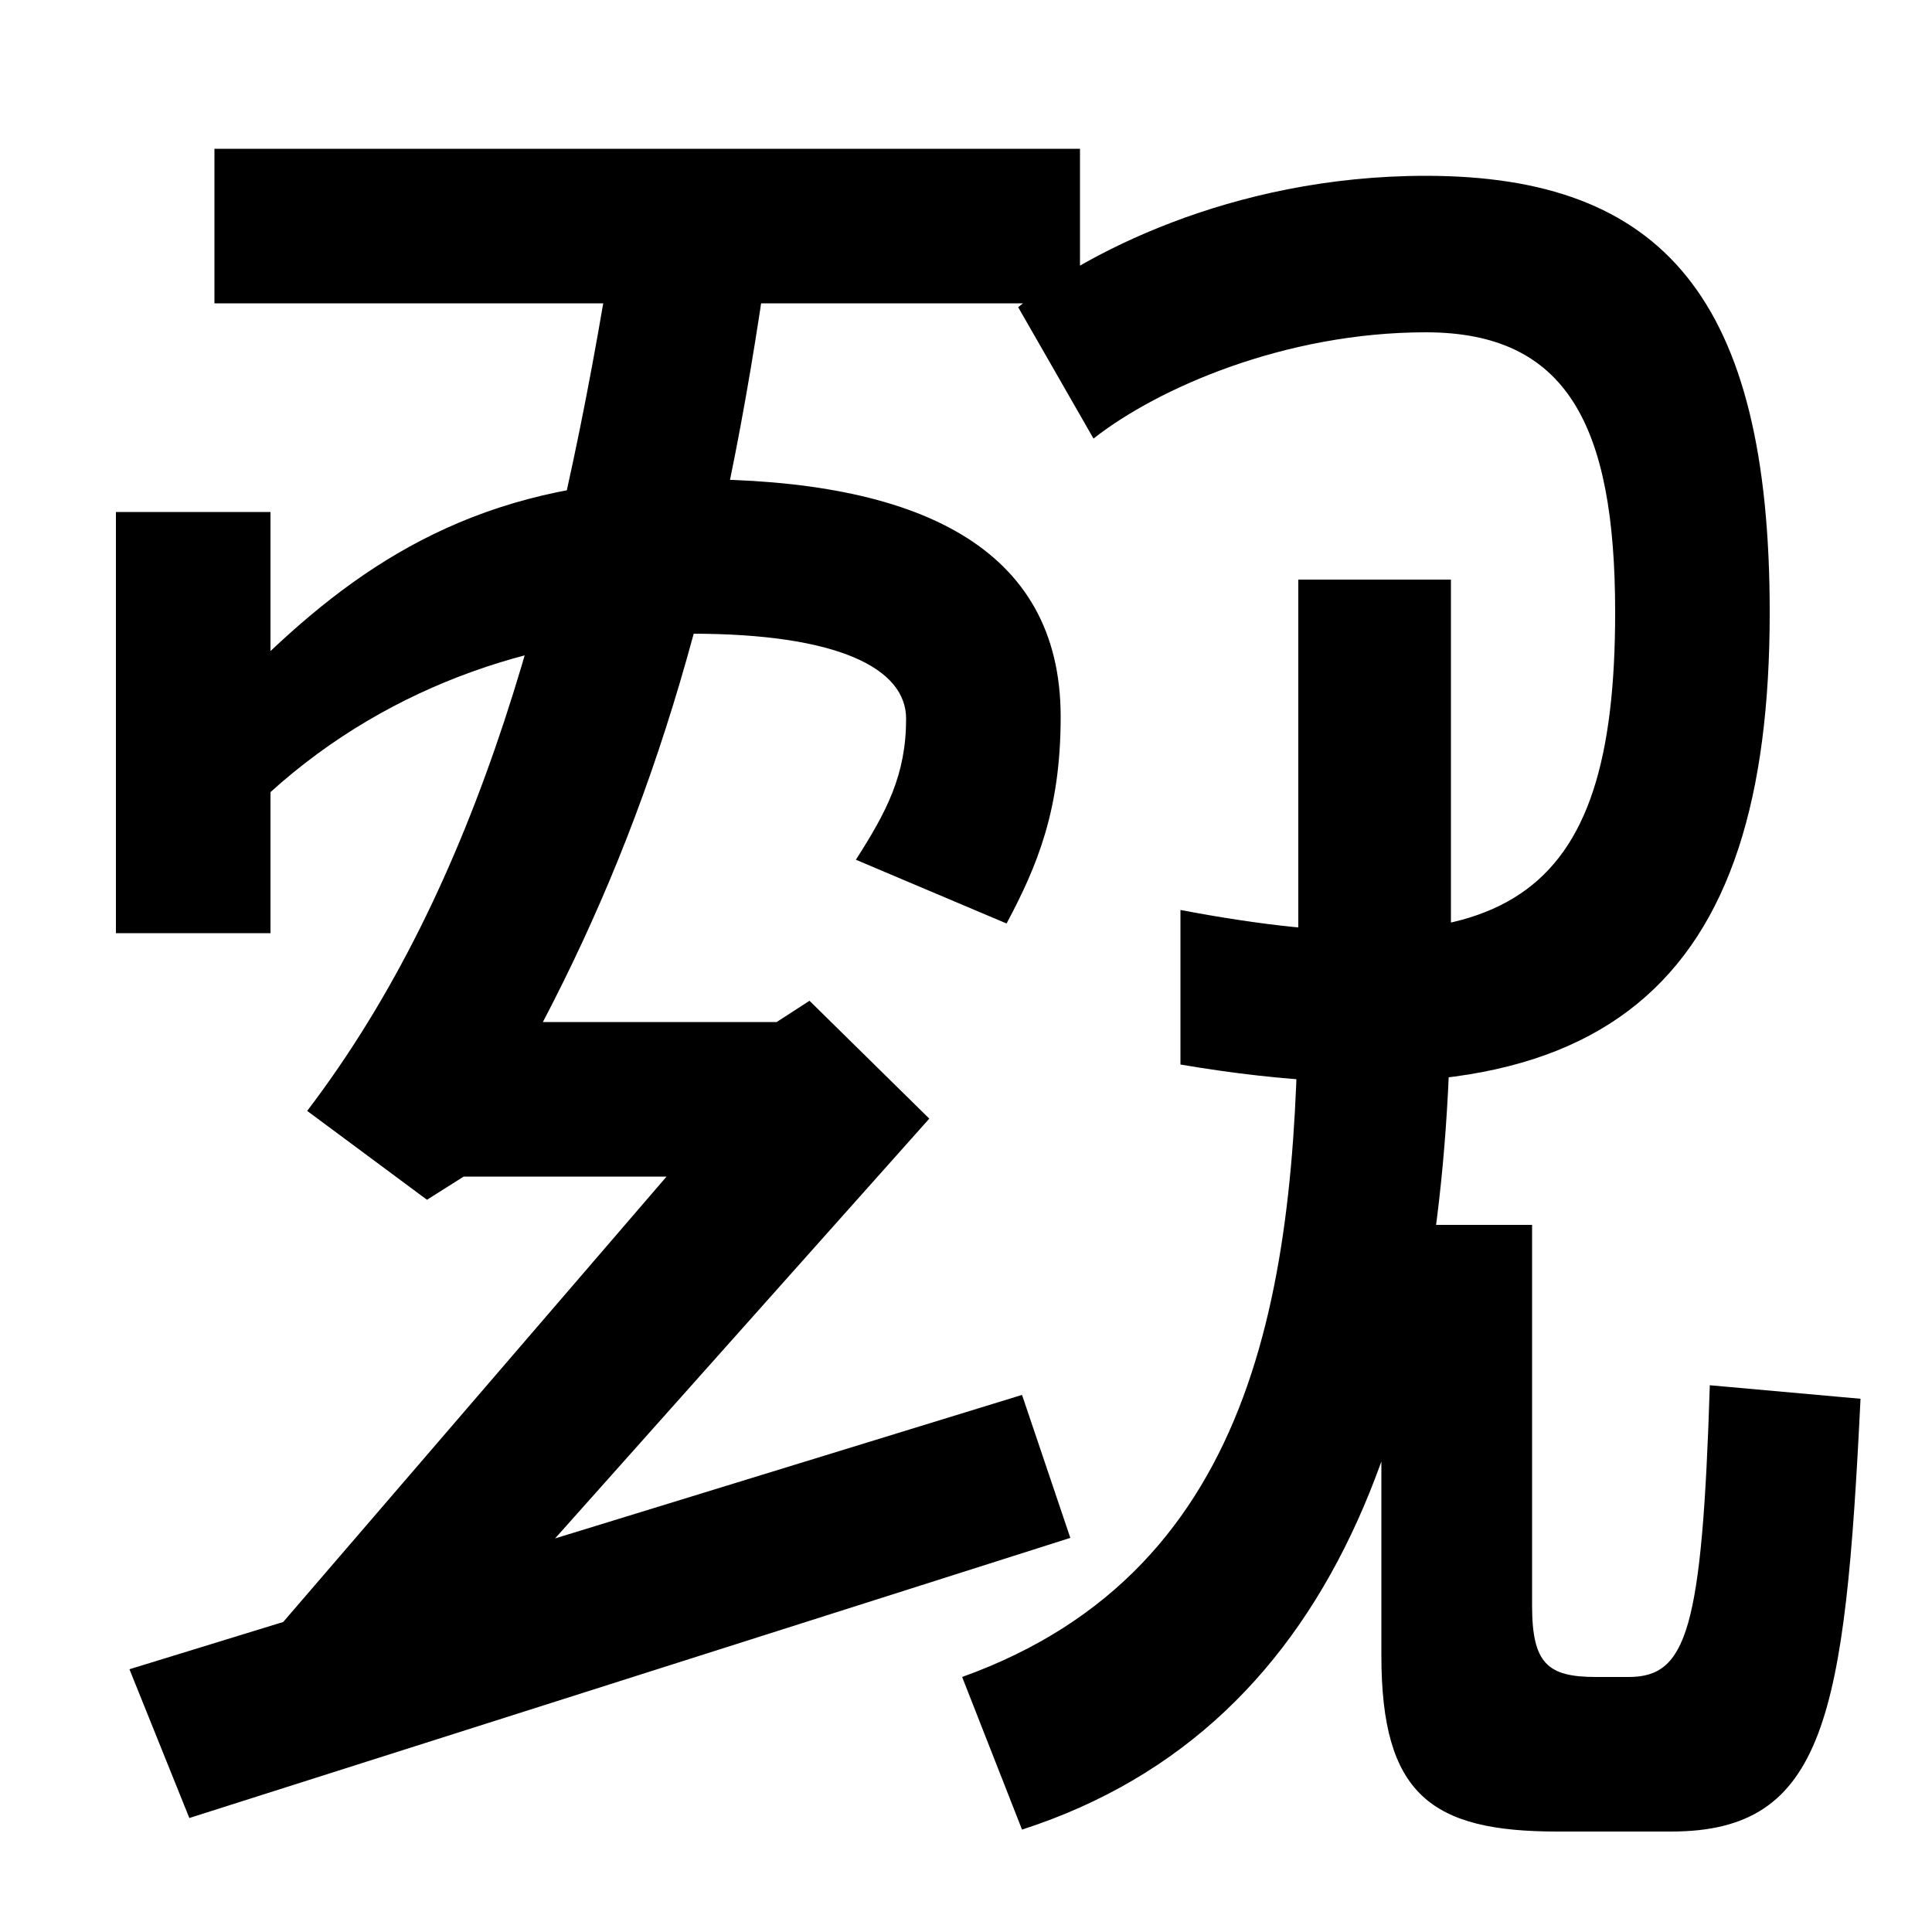
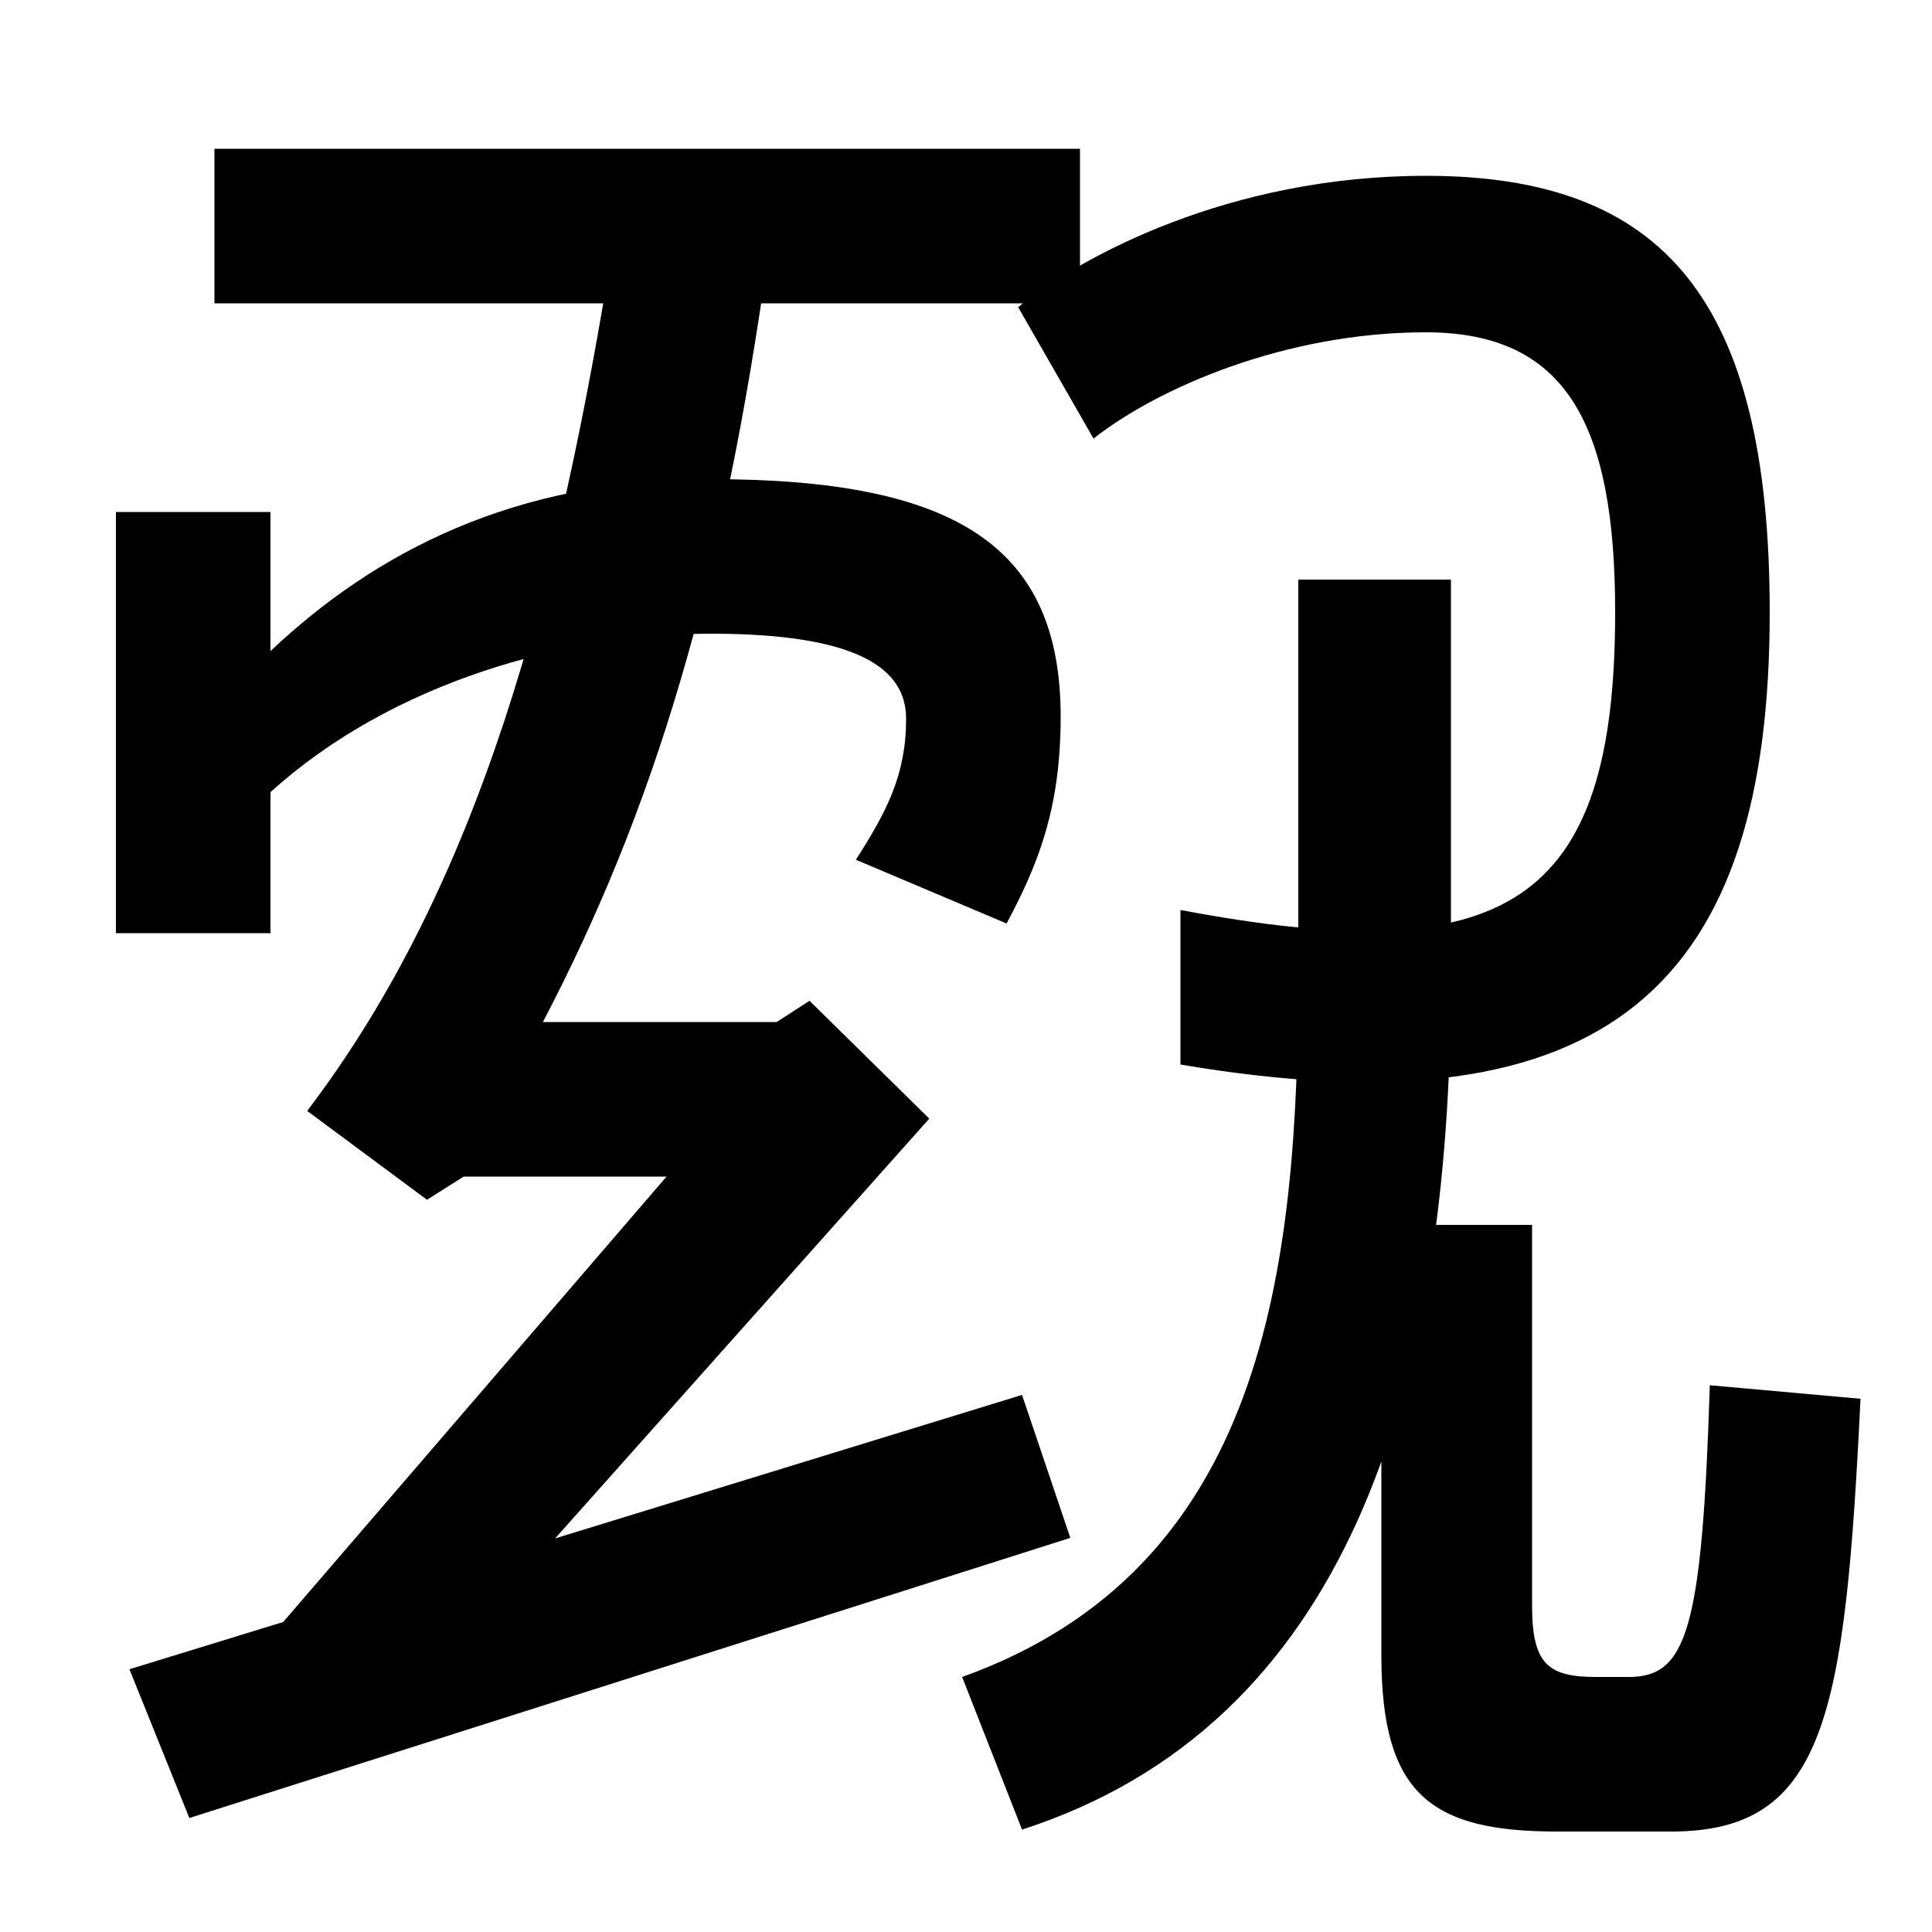
<svg xmlns="http://www.w3.org/2000/svg" width="1000" height="1000">
-   <path d="M611 409V329C835 291 916 373 916 563C916 725 861 789 738 789C636 789 559 747 527 721L566 653C599 679 665 708 738 708C811 708 836 660 836 563C836 412 780 377 611 409ZM498 12 529 -67C696 -13 751 158 751 375V580H672V377C672 221 654 68 498 12ZM806 -68H865C945 -68 955 -8 963 156L885 163C881 36 873 12 843 12H826C801 12 793 19 793 49V246H715V23C715 -49 741 -68 806 -68ZM98 -61 554 84 529 158 67 16ZM202 -12 481 301 419 362 402 351H281C338 460 374 577 398 751L318 758C289 575 248 422 159 305L221 259L240 271H345L135 27ZM60 397H140V470C203 527 283 552 358 552C434 552 469 534 469 508C469 479 459 460 443 435L521 402C537 432 549 461 549 509C549 597 475 632 358 632C256 632 194 594 140 543V615H60ZM111 723H559V803H111Z" transform="translate(0, 880) scale(1,-1)" />
+   <path d="M611 409V329C835 291 916 373 916 563C916 725 861 789 738 789C636 789 559 747 527 721L566 653C599 679 665 708 738 708C811 708 836 660 836 563C836 412 780 377 611 409ZM498 12 529 -67C696 -13 751 158 751 375V580H672V377C672 221 654 68 498 12ZM806 -68H865C945 -68 955 -8 963 156L885 163C881 36 873 12 843 12H826C801 12 793 19 793 49V246H715V23C715 -49 741 -68 806 -68ZM98 -61 554 84 529 158 67 16ZM202 -12 481 301 419 362 402 351H281C338 460 374 577 398 751L318 758C289 575 248 422 159 305L221 259L240 271H345L135 27ZM60 397H140V470C203 527 293 552 368 552C444 552 469 534 469 508C469 479 459 460 443 435L521 402C537 432 549 461 549 509C549 597 495 632 368 632C266 632 194 594 140 543V615H60ZM111 723H559V803H111Z" transform="translate(0, 880) scale(1,-1)" />
</svg>
